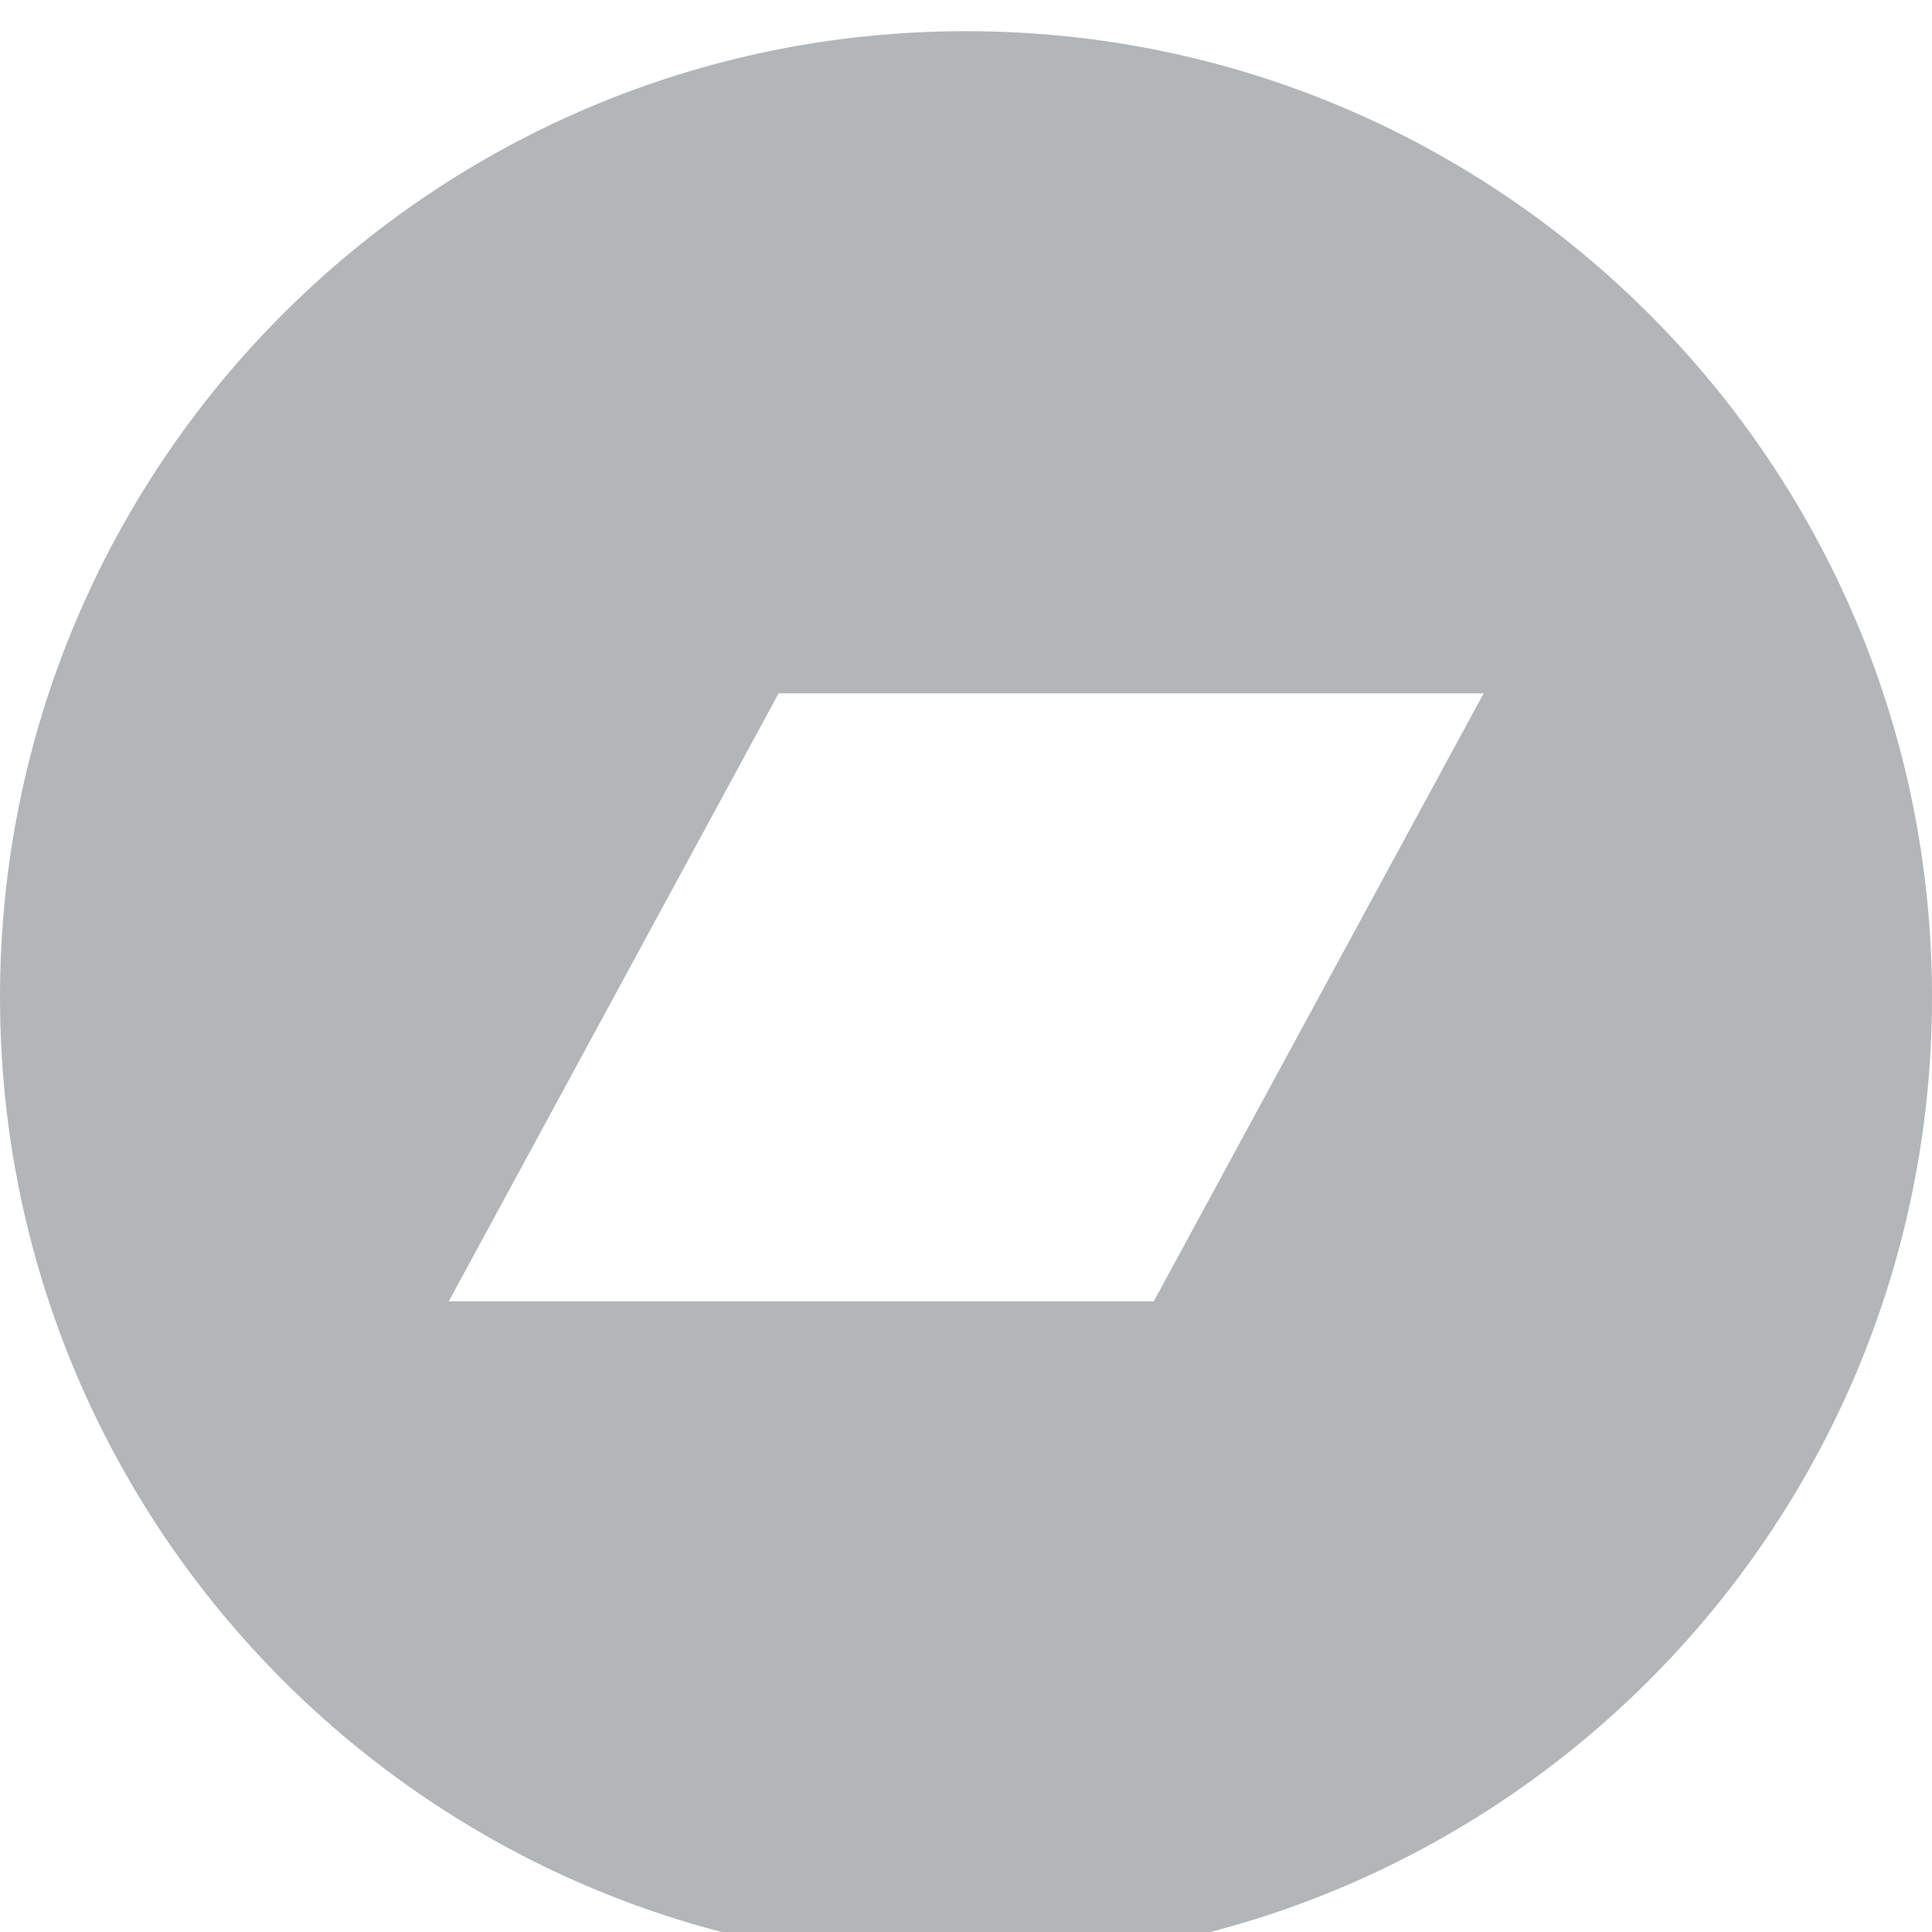
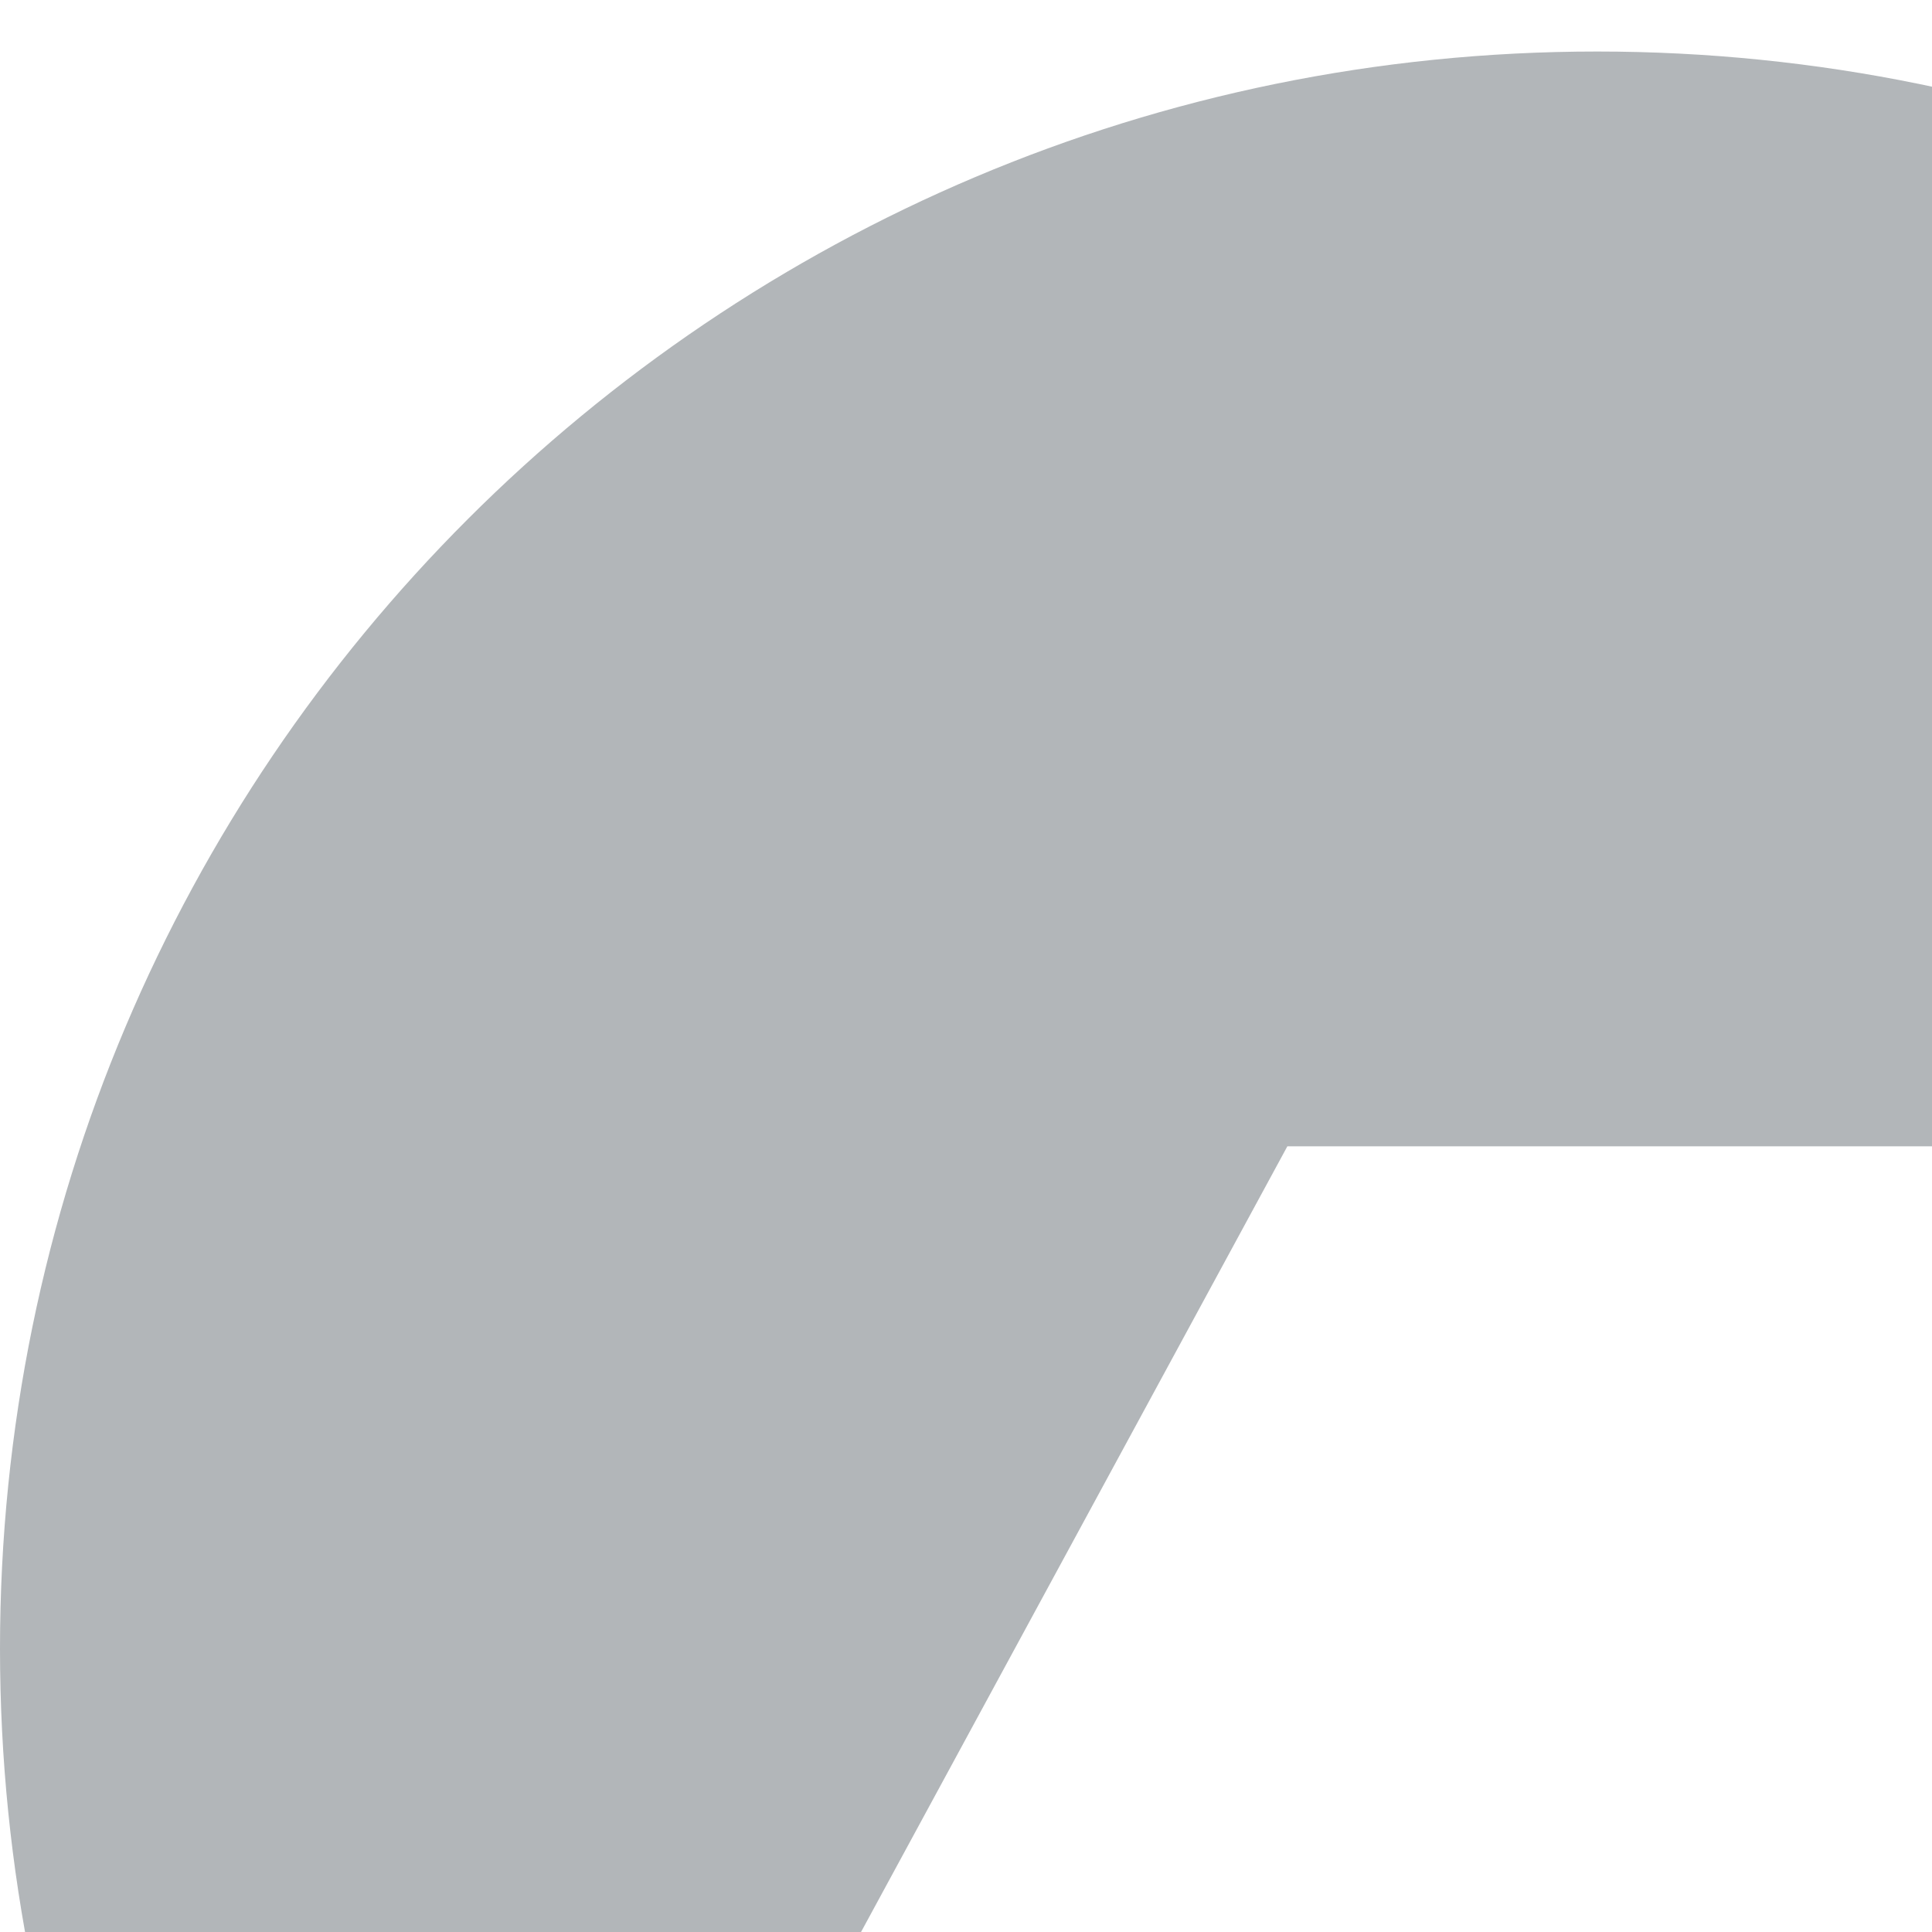
- <svg xmlns="http://www.w3.org/2000/svg" version="1.1" viewBox="0 0 300px 300px">
+ <svg xmlns="http://www.w3.org/2000/svg" version="1.1" viewBox="0 0 300 300">
  <path fill="#b2b6b9" d="M248 8C111 8 0 119 0 256s111 248 248 248 248-111 248-248S385 8 248 8zm48.2 326.1h-181L199.9 178h181l-84.7 156.1z" />
</svg>
